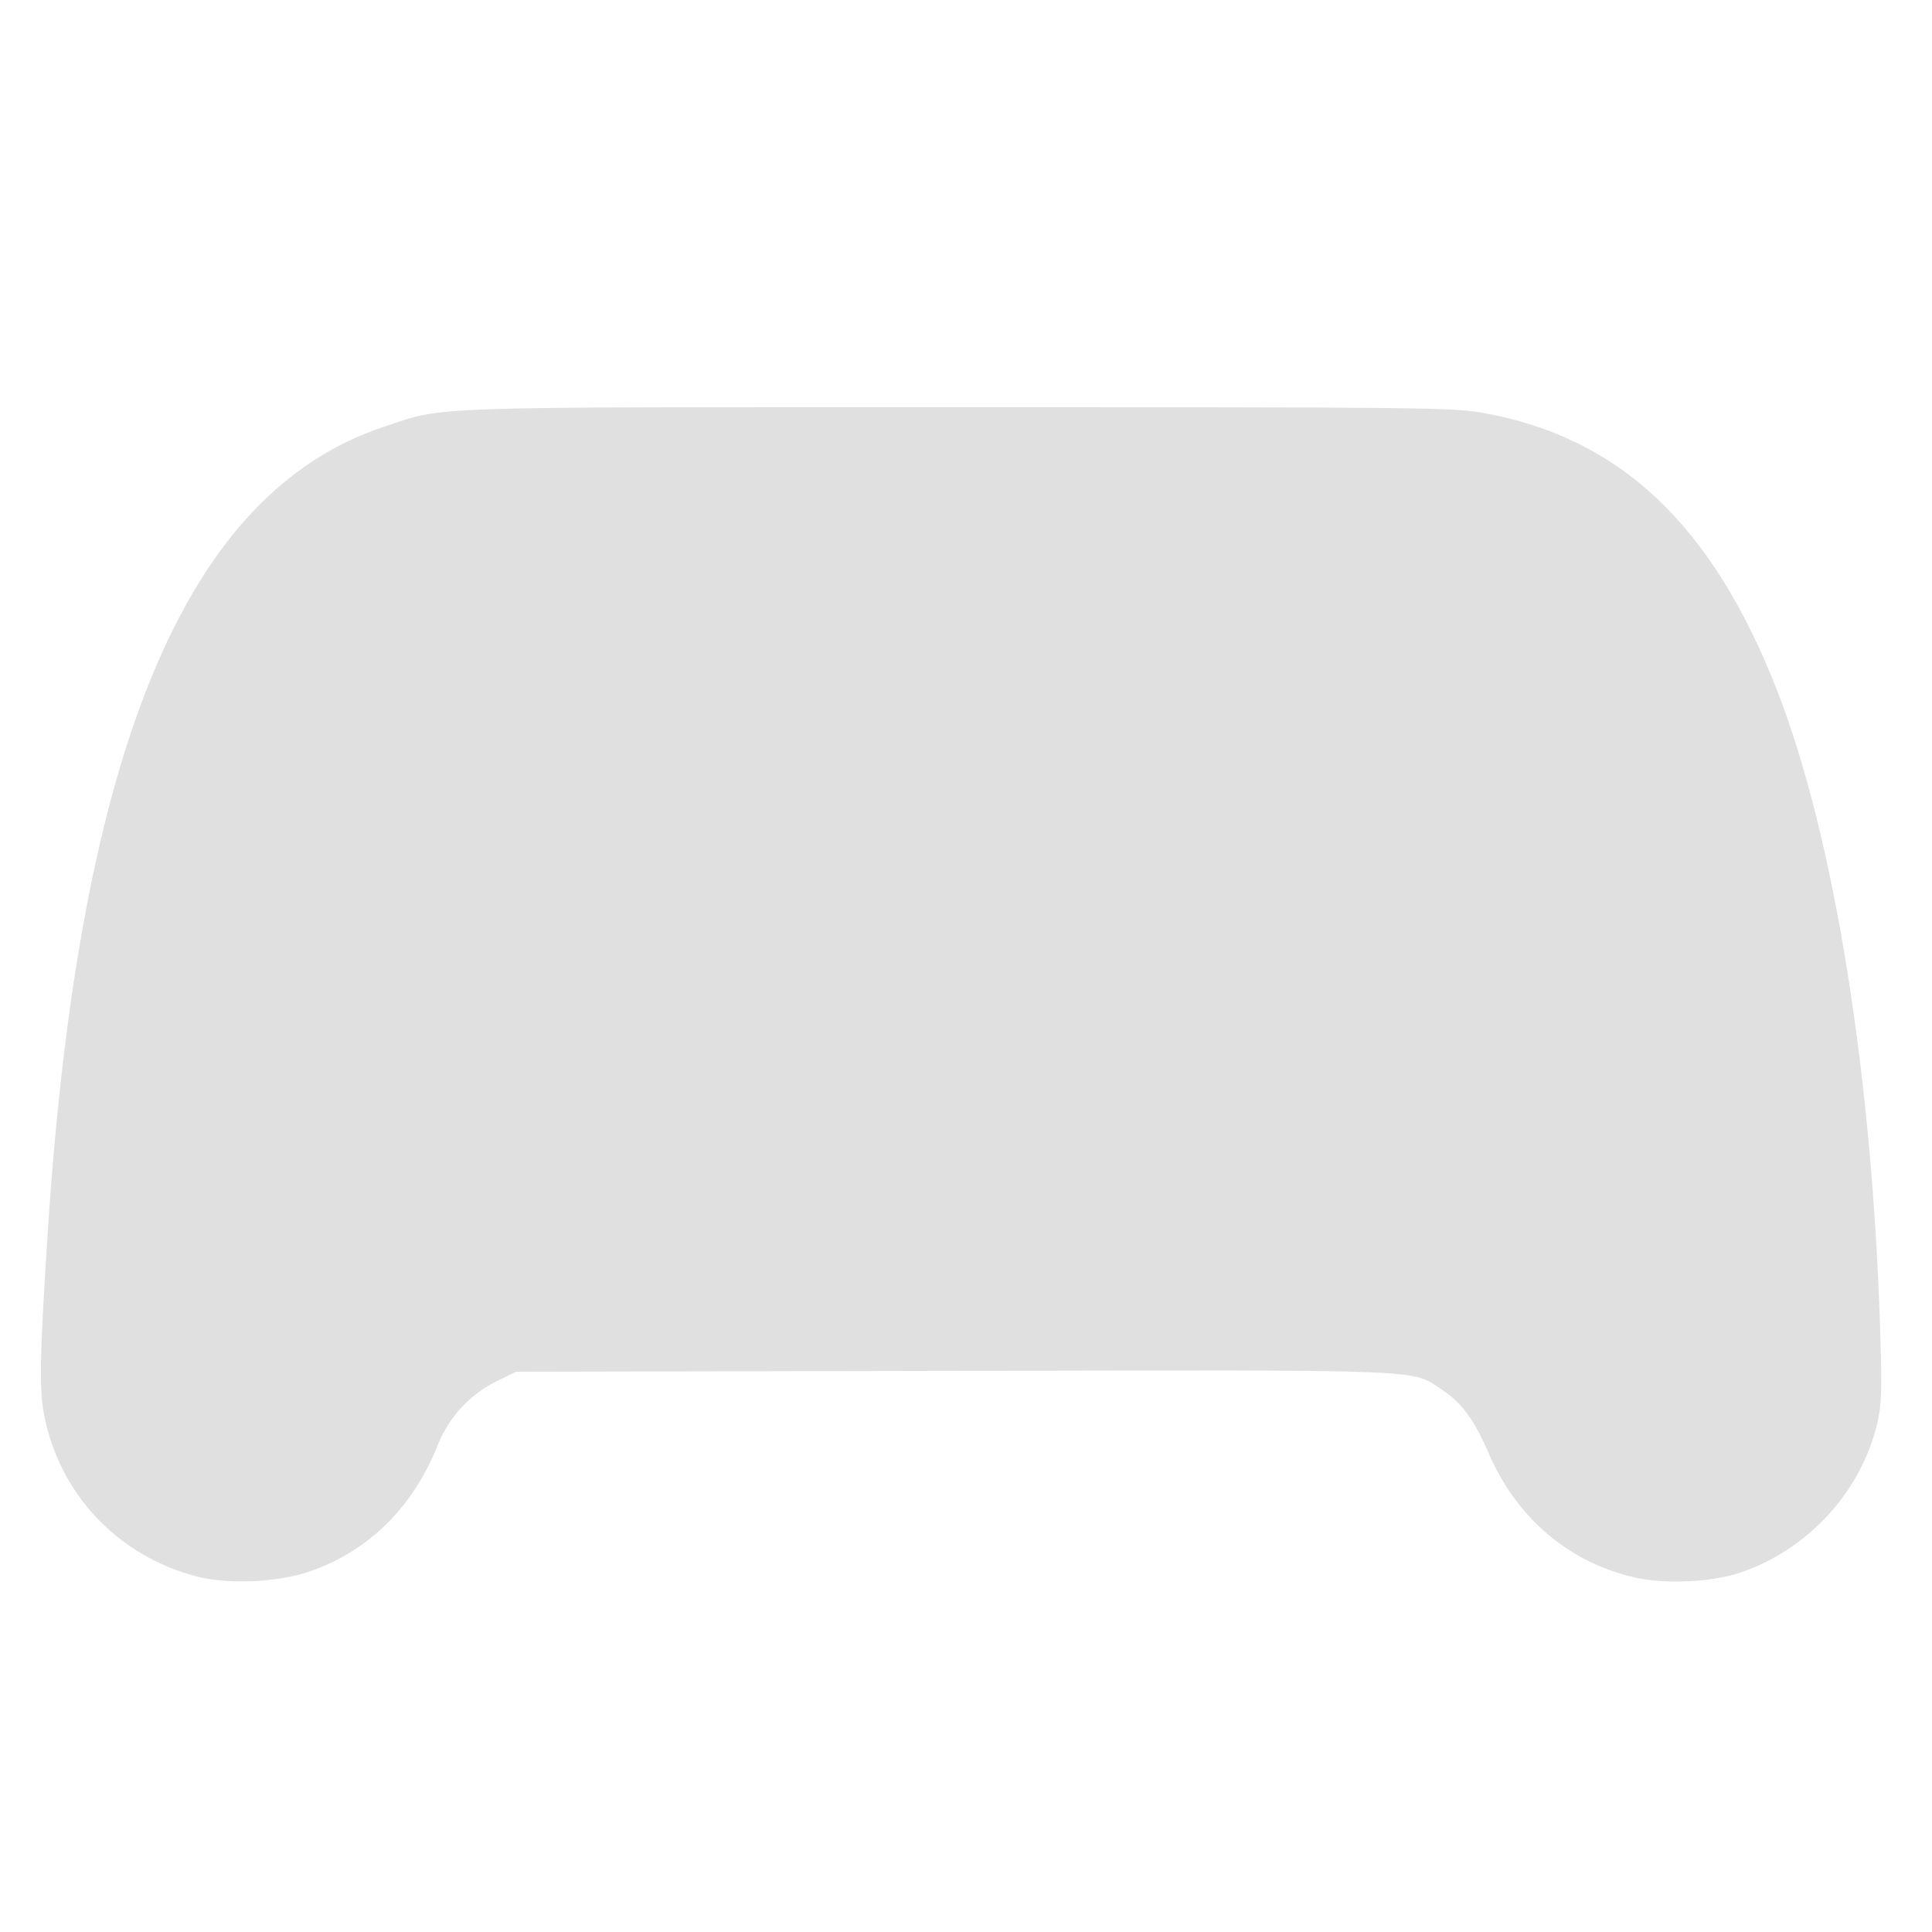
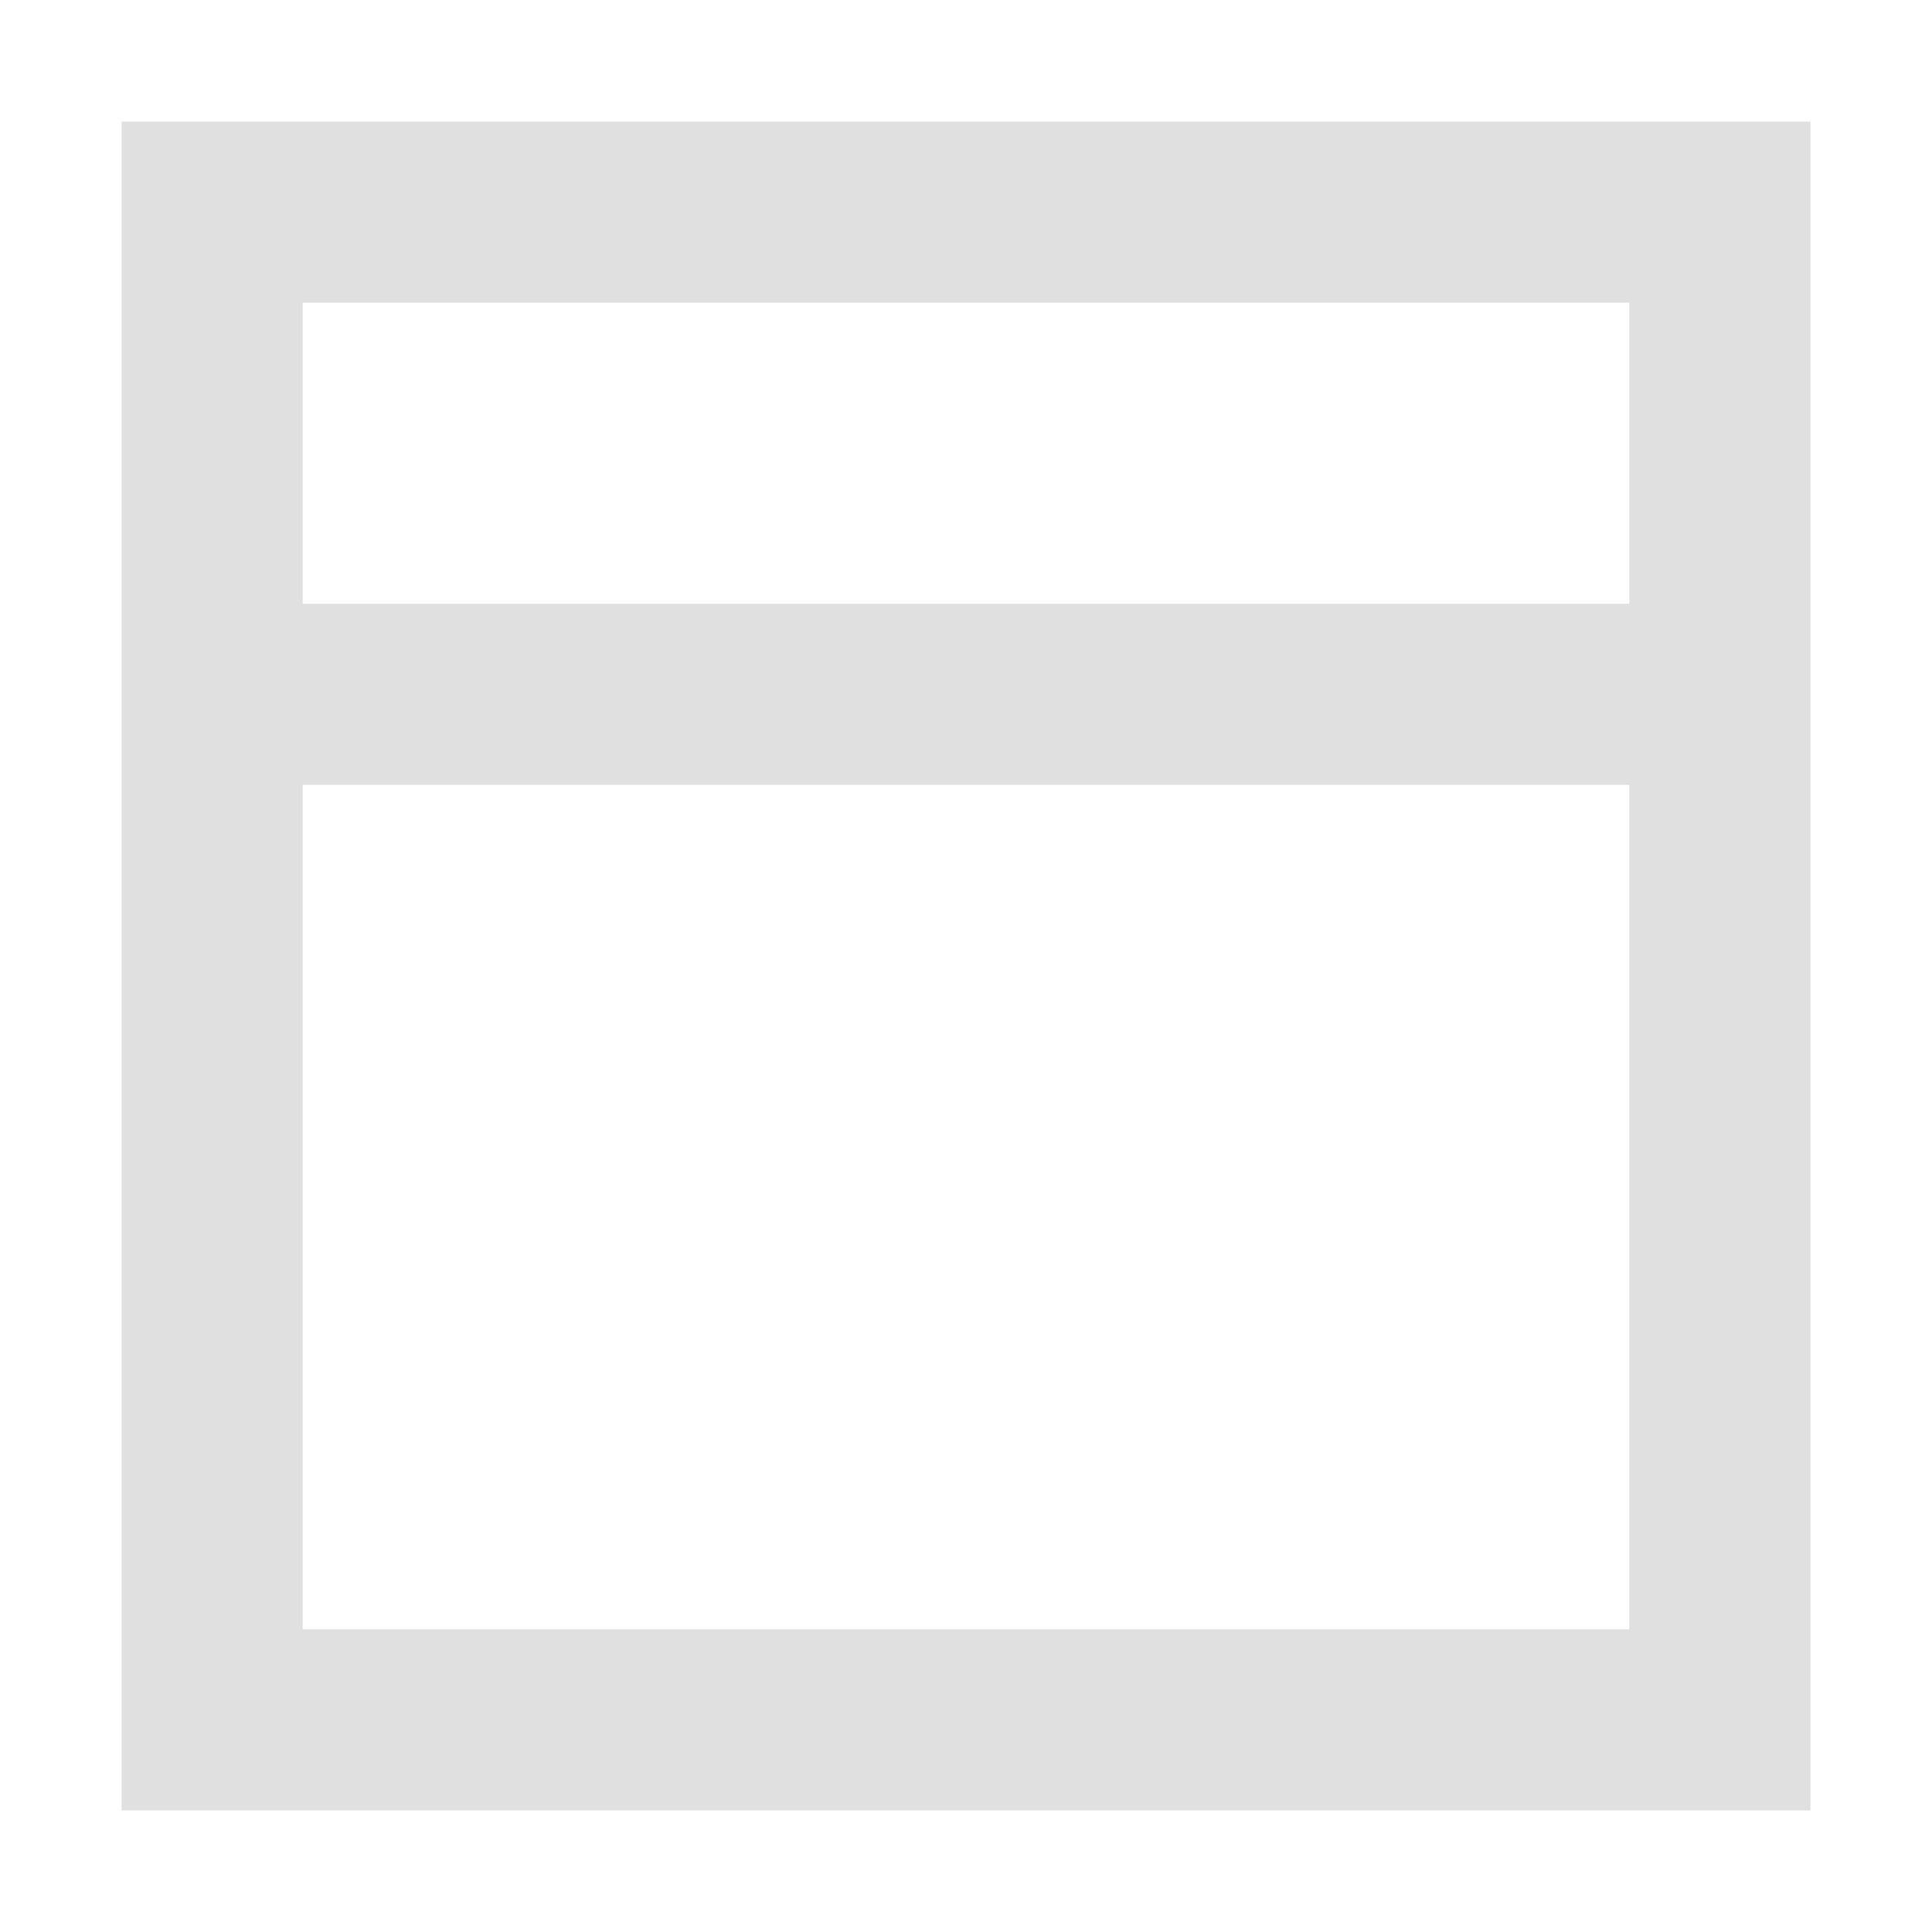
<svg xmlns="http://www.w3.org/2000/svg" width="16" height="16" version="1.1" id="svg1">
  <defs id="defs1">
    <filter id="mask-powermask-path-effect5_inverse" style="color-interpolation-filters:sRGB" height="100" width="100" x="-50" y="-50">
      <feColorMatrix id="mask-powermask-path-effect5_primitive1" values="1" type="saturate" result="fbSourceGraphic" />
      <feColorMatrix id="mask-powermask-path-effect5_primitive2" values="-1 0 0 0 1 0 -1 0 0 1 0 0 -1 0 1 0 0 0 1 0 " in="fbSourceGraphic" />
    </filter>
  </defs>
-   <g id="layer1" style="display:inline">
-     <path style="fill:#e0e0e0;fill-opacity:1;stroke-width:0.013;stroke-opacity:0.395" d="M 1.615,13.052 C 0.974,12.879 0.501,12.379 0.369,11.736 0.323,11.514 0.328,11.246 0.396,10.196 0.657,6.196 1.54,4.08 3.175,3.536 3.699,3.362 3.43,3.372 7.945,3.372 c 3.835,0 4.085,0.003 4.329,0.046 1.138,0.201 1.906,0.924 2.443,2.3 0.475,1.216 0.794,3.216 0.856,5.367 0.013,0.439 0.008,0.555 -0.026,0.701 -0.134,0.57 -0.579,1.053 -1.142,1.24 -0.233,0.077 -0.612,0.095 -0.861,0.039 -0.547,-0.122 -0.983,-0.491 -1.215,-1.029 -0.119,-0.276 -0.222,-0.417 -0.383,-0.524 -0.265,-0.175 -0.038,-0.167 -4.055,-0.159 l -3.617,0.007 -0.167,0.082 C 3.89,11.55 3.717,11.738 3.626,11.966 3.421,12.482 3.053,12.845 2.567,13.013 2.297,13.107 1.879,13.124 1.615,13.052 Z" id="path1" />
-   </g>
+   <rect style="display:inline;fill:none;stroke:#e0e0e0;stroke-width:1.5;stroke-dasharray:none;stroke-opacity:1" id="rect1" width="12.486" height="12.486" x="1.757" y="1.757" ry="0" />
+   <path style="fill:none;stroke:#e0e0e0;stroke-width:1.5;stroke-dasharray:none;stroke-opacity:1" d="M 1.369,5.75 H 14.753 Z" id="path2" />
</svg>
